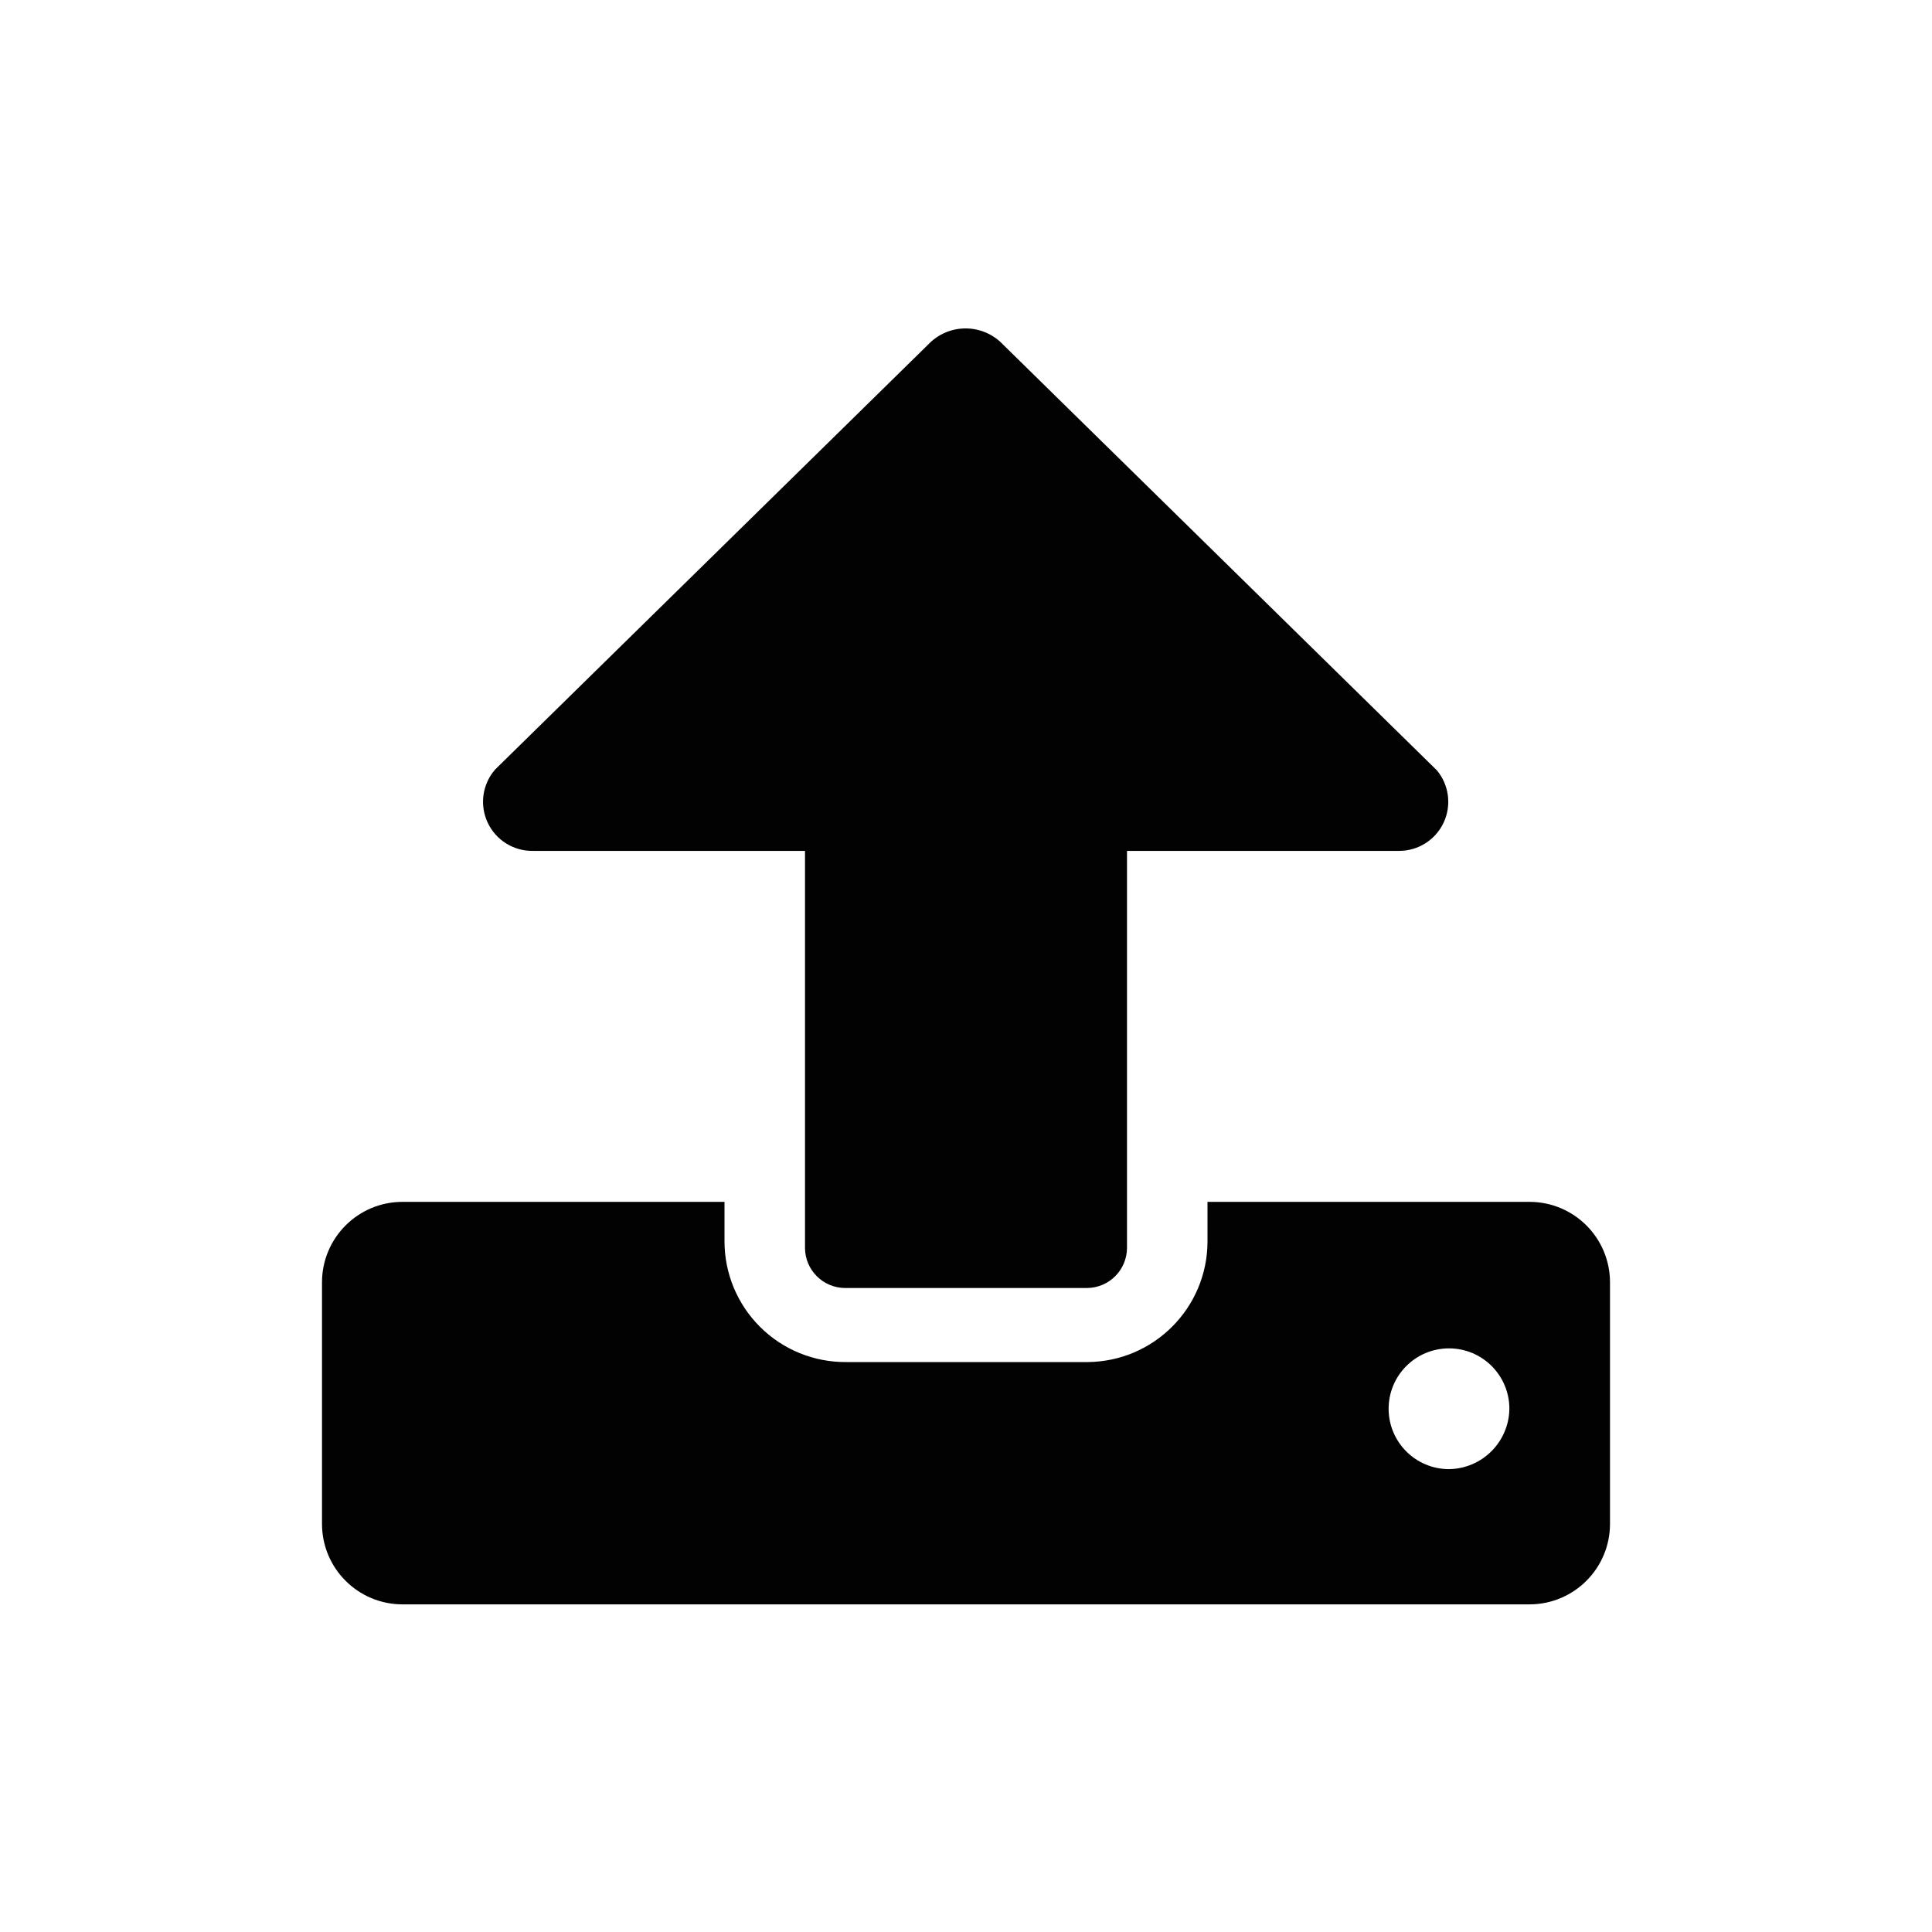
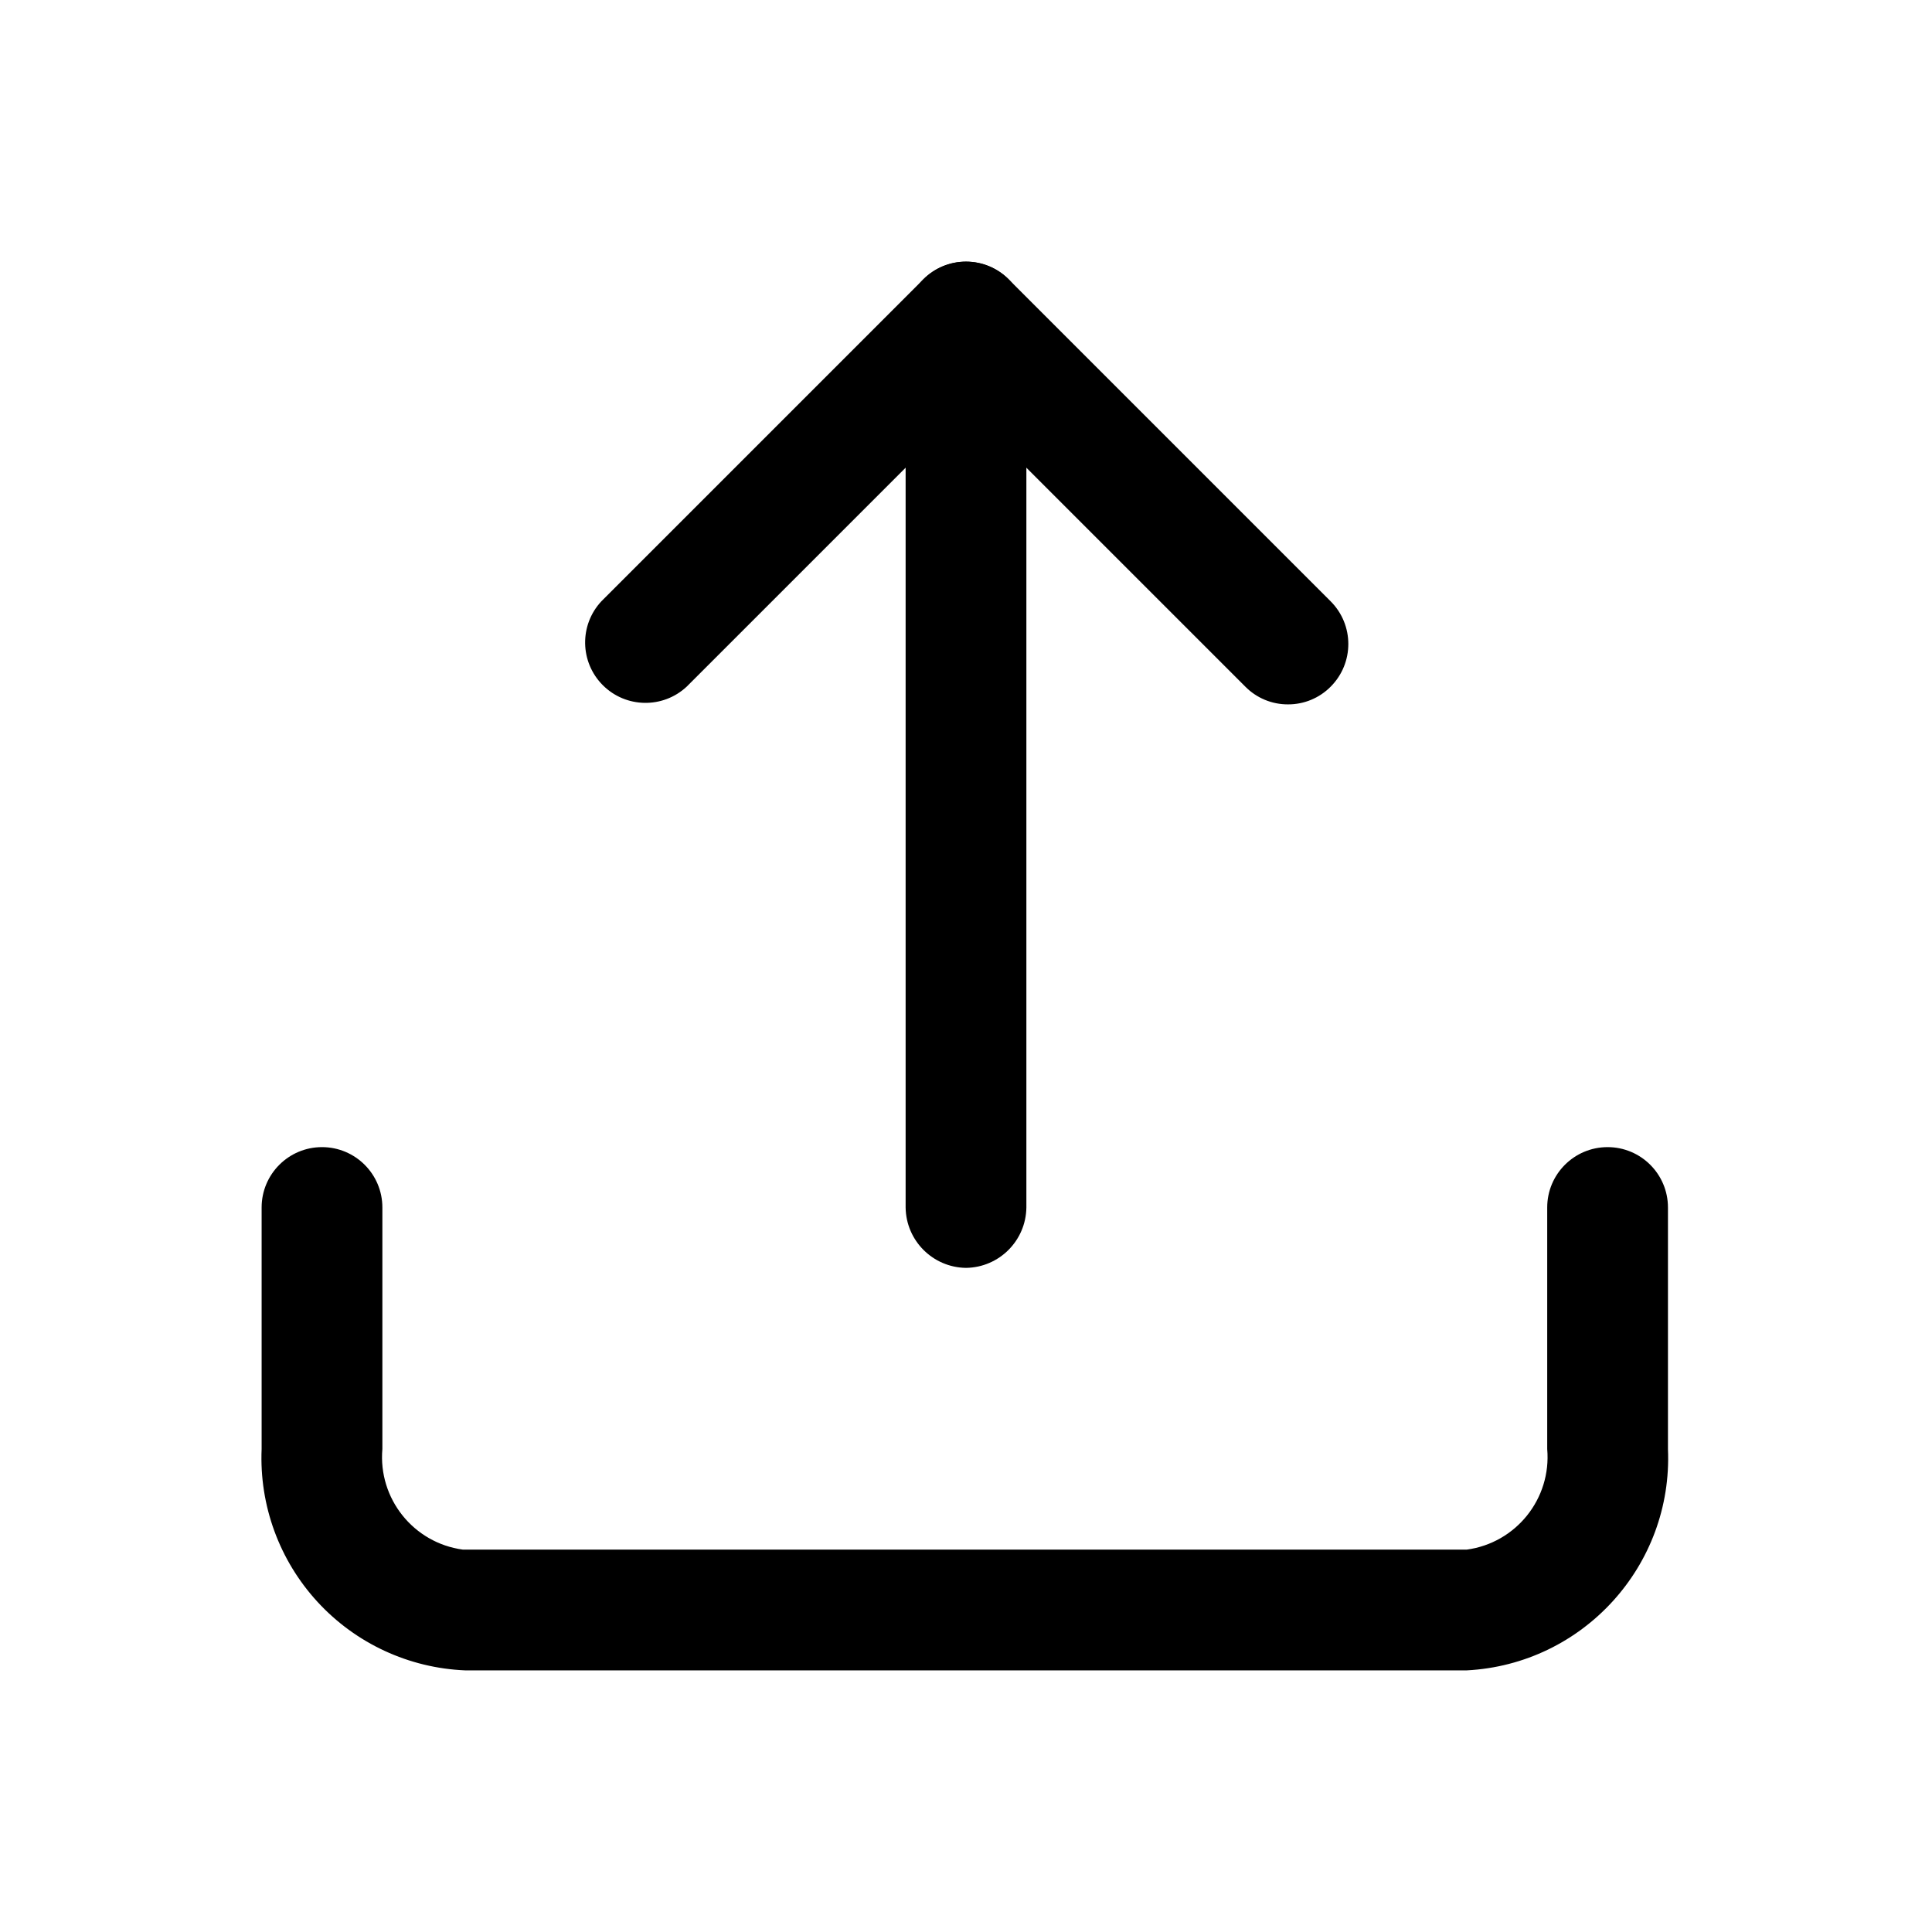
- <svg xmlns="http://www.w3.org/2000/svg" id="Layer_1" data-name="Layer 1" viewBox="0 0 24 24">
-   <defs>
-     <style>.cls-1{opacity:0.99;}</style>
-   </defs>
-   <path class="cls-1" d="M6.62,10.57H10V15.5a.5.5,0,0,0,.5.5h3a.5.5,0,0,0,.5-.5V10.57h3.38a.61.61,0,0,0,.47-1L12.46,4.28a.64.64,0,0,0-.93,0L6.15,9.56A.61.61,0,0,0,6.62,10.57Z" />
-   <path class="cls-1" d="M19,14.93H15v.49a1.5,1.5,0,0,1-1.49,1.5h-3A1.5,1.5,0,0,1,9,15.42v-.49H5a1,1,0,0,0-1,1v3a1,1,0,0,0,1,1H19a1,1,0,0,0,1-1v-3A1,1,0,0,0,19,14.93Zm-1,3.32a.75.75,0,1,1,.75-.75A.76.76,0,0,1,18,18.25Z" />
+ <svg xmlns="http://www.w3.org/2000/svg" viewBox="0 0 24 24">
+   <g id="upload">
+     <path d="M18.22,20.75H5.78A2.64,2.64,0,0,1,3.25,18V15a.75.75,0,0,1,1.5,0v3a1.16,1.16,0,0,0,1,1.25H18.22a1.16,1.16,0,0,0,1-1.25V15a.75.75,0,0,1,1.5,0v3A2.64,2.64,0,0,1,18.22,20.75Z" />
+     <path d="M16,8.75a.74.74,0,0,1-.53-.22L12,5.06,8.53,8.53A.75.75,0,0,1,7.47,7.47l4-4a.75.75,0,0,1,1.06,0l4,4a.75.75,0,0,1,0,1.06A.74.74,0,0,1,16,8.75Z" />
+     <path d="M12,15.75a.76.76,0,0,1-.75-.75V4a.75.75,0,0,1,1.5,0V15A.76.76,0,0,1,12,15.75Z" />
+   </g>
</svg>
